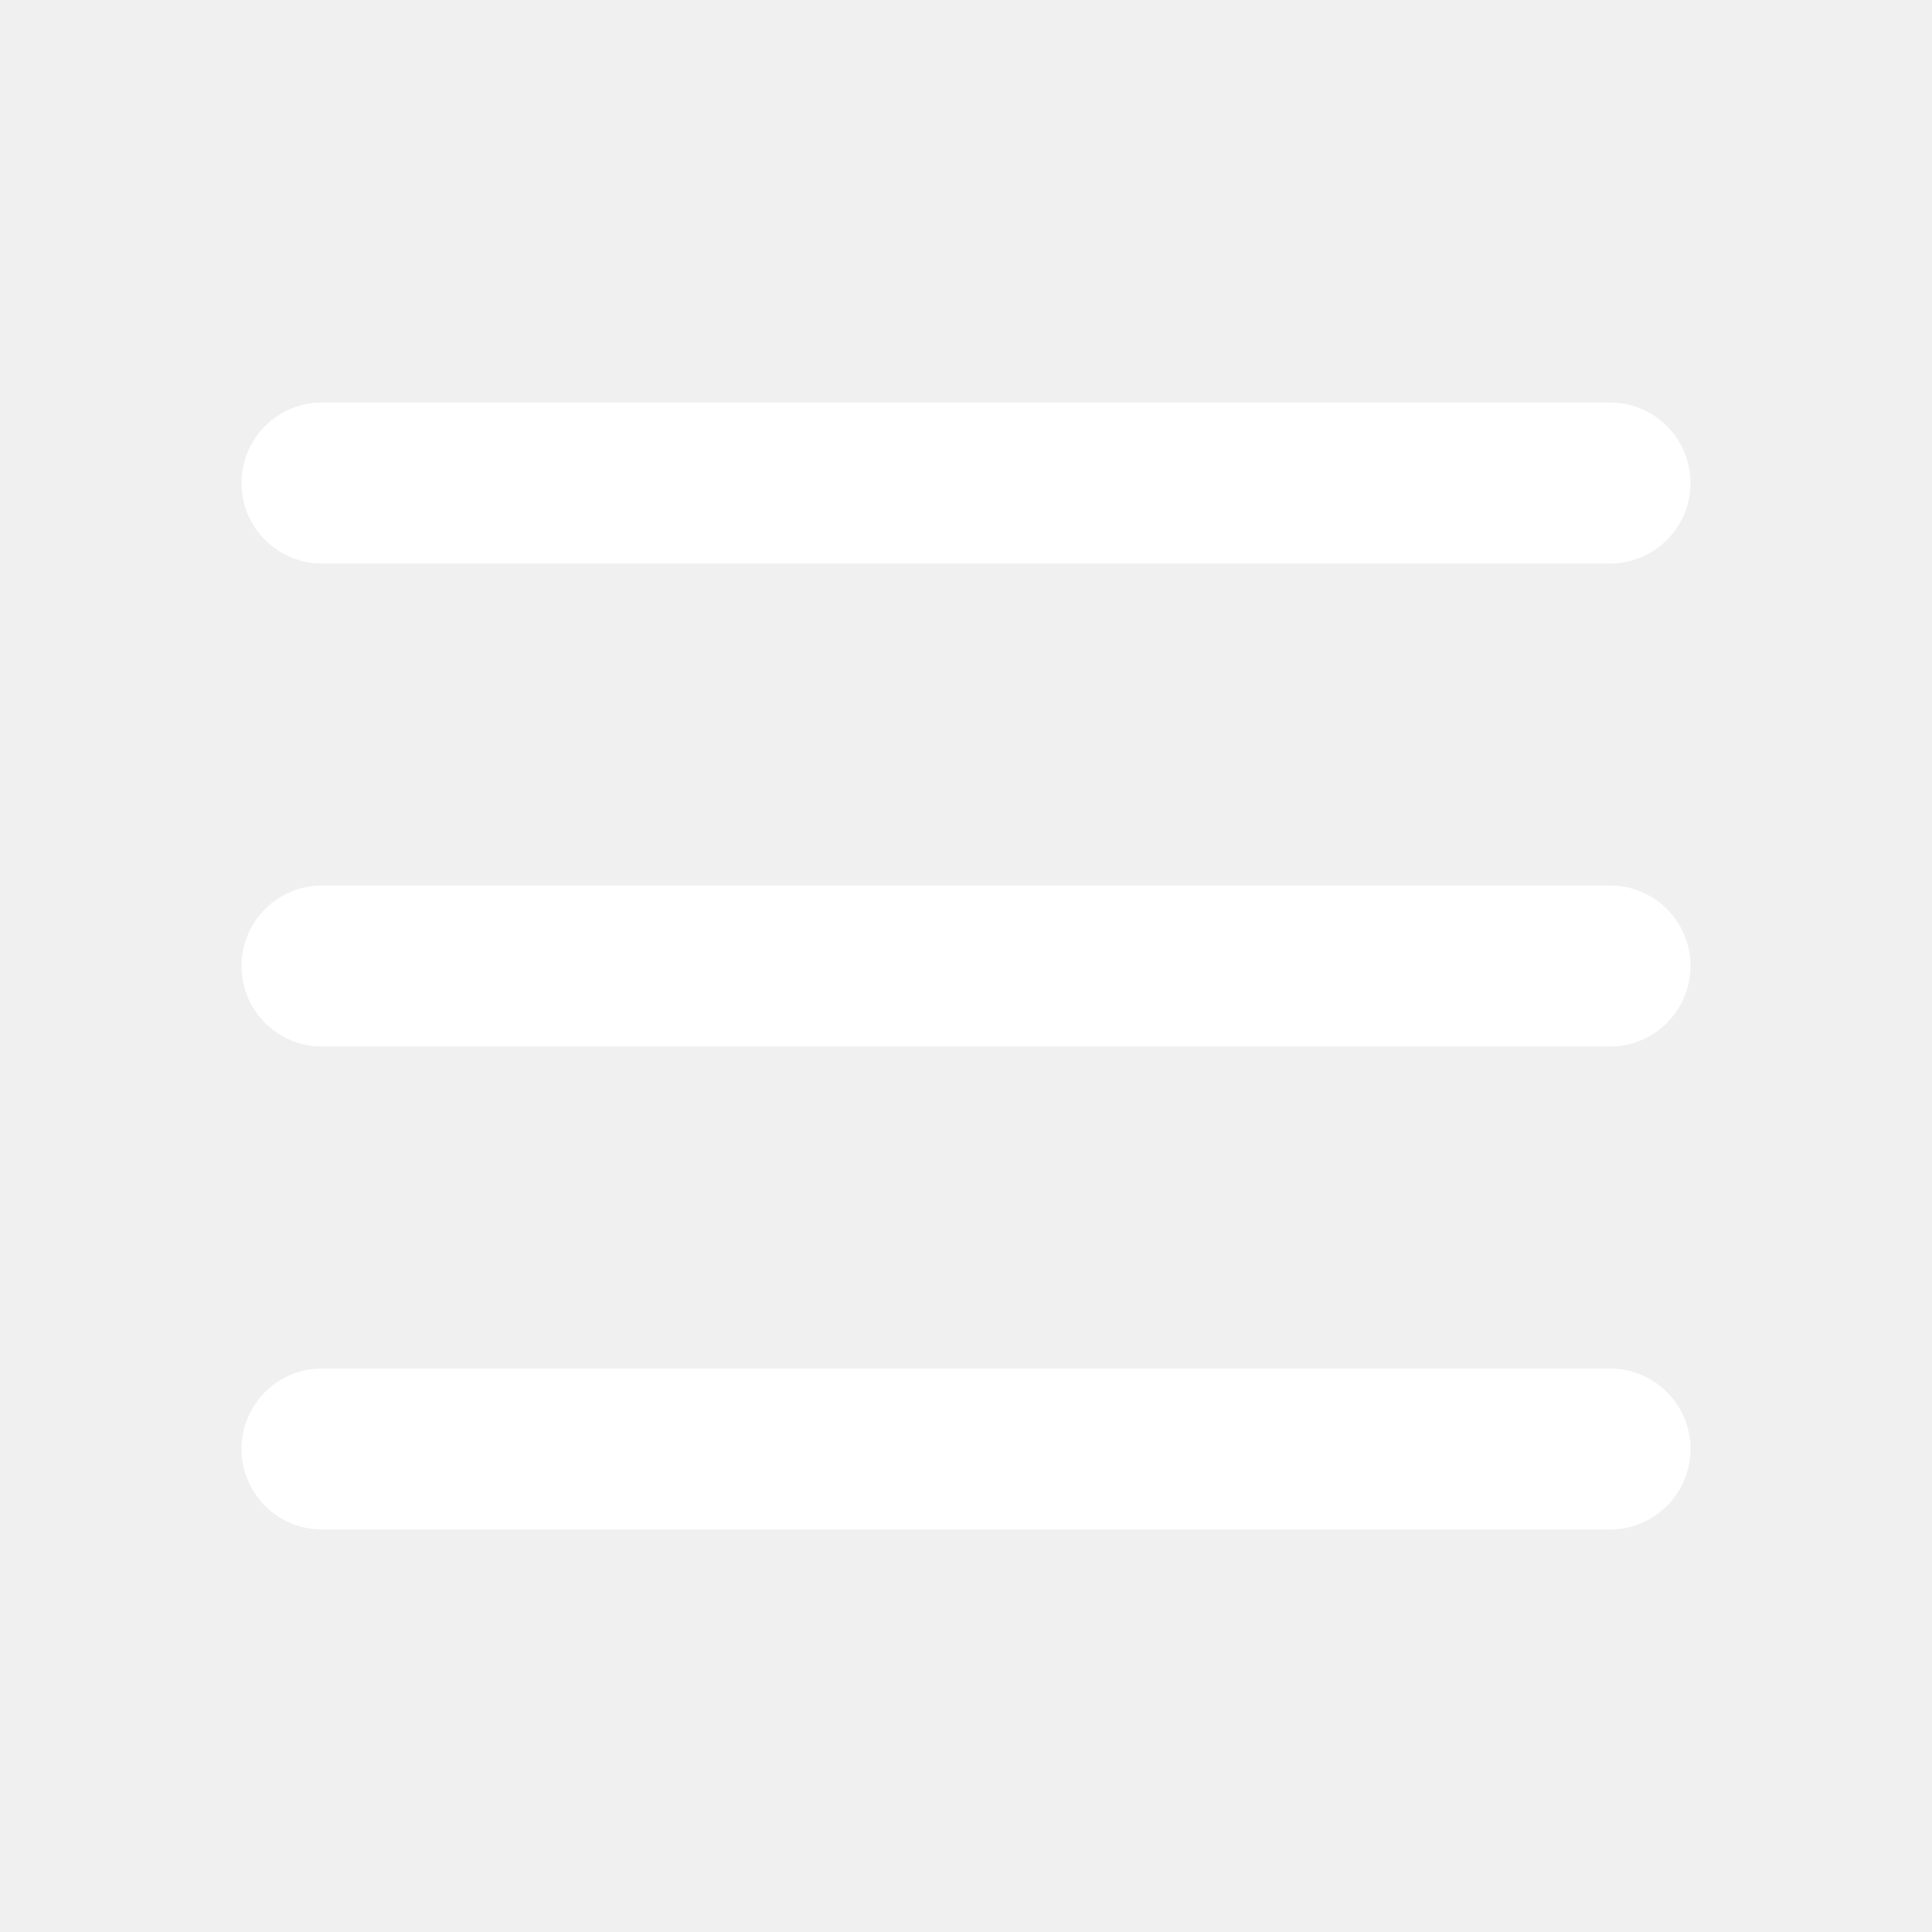
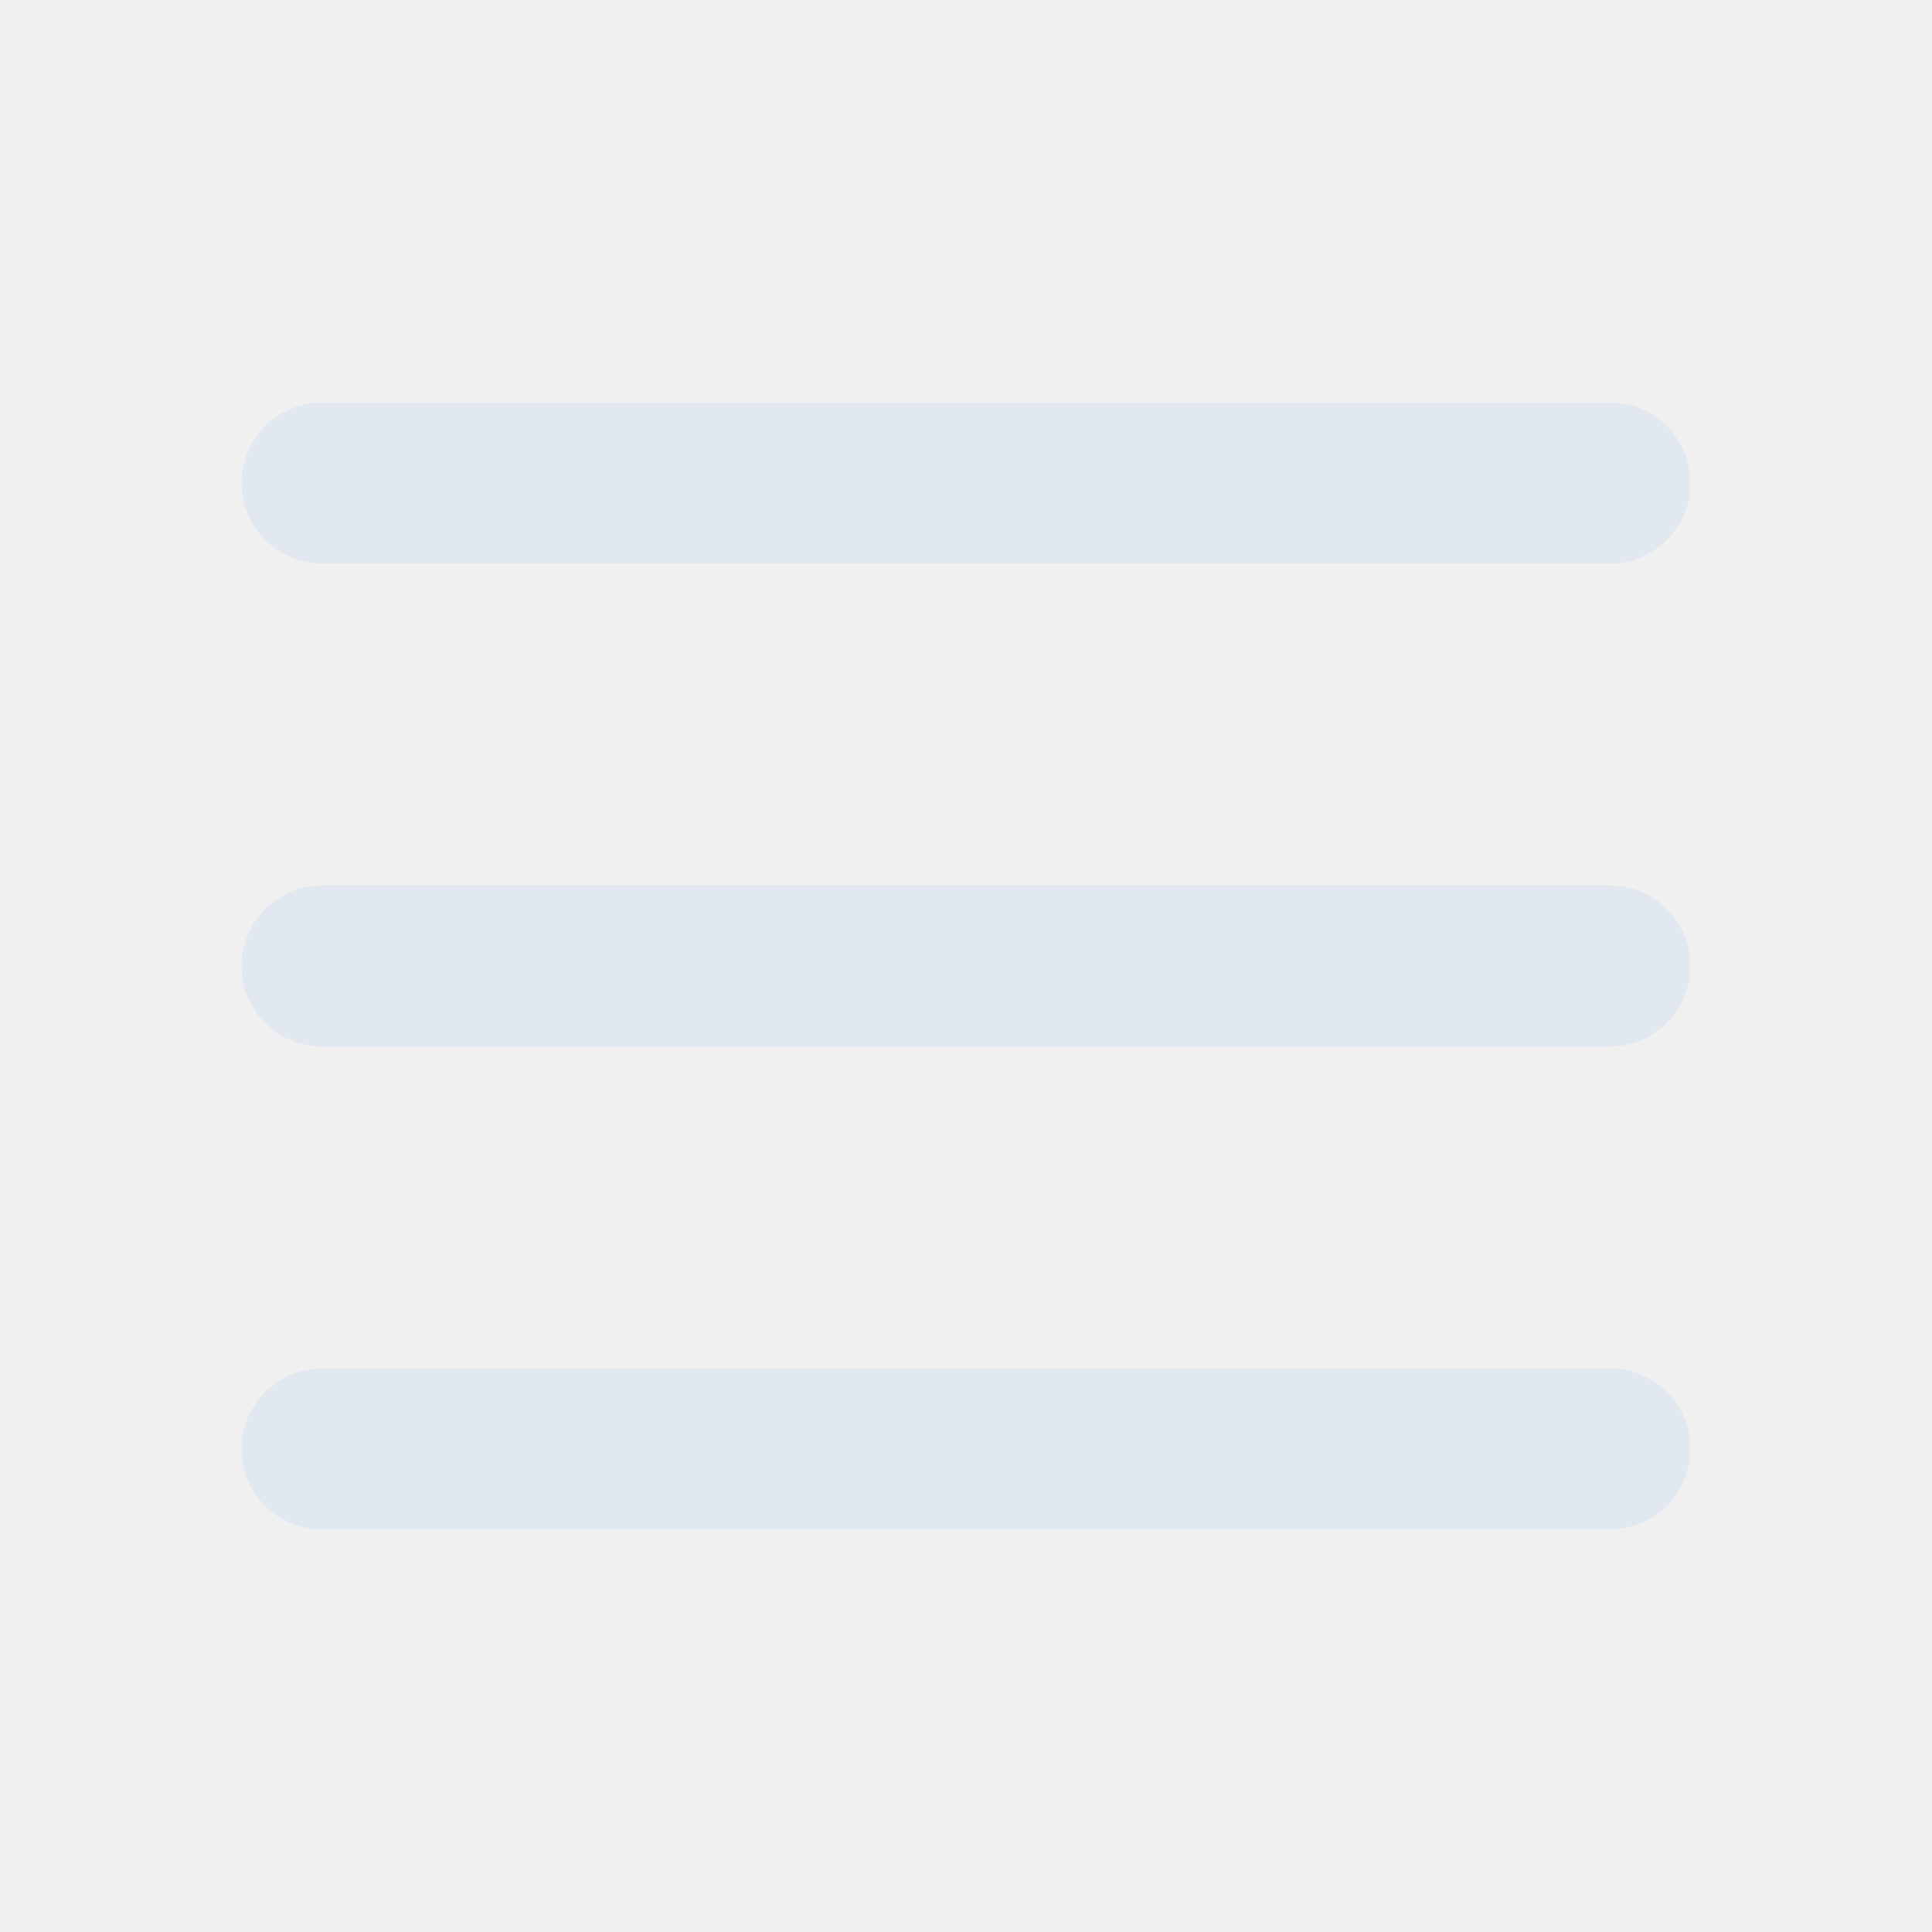
<svg xmlns="http://www.w3.org/2000/svg" width="800px" height="800px" viewBox="0 0 24 24" fill="none">
-   <path fill-rule="evenodd" clip-rule="evenodd" d="M4 5C3.448 5 3 5.448 3 6C3 6.552 3.448 7 4 7H20C20.552 7 21 6.552 21 6C21 5.448 20.552 5 20 5H4ZM3 12C3 11.448 3.448 11 4 11H20C20.552 11 21 11.448 21 12C21 12.552 20.552 13 20 13H4C3.448 13 3 12.552 3 12ZM3 18C3 17.448 3.448 17 4 17H20C20.552 17 21 17.448 21 18C21 18.552 20.552 19 20 19H4C3.448 19 3 18.552 3 18Z" fill="#ffffff" />
+   <path fill-rule="evenodd" clip-rule="evenodd" d="M4 5C3.448 5 3 5.448 3 6C3 6.552 3.448 7 4 7H20C20.552 7 21 6.552 21 6C21 5.448 20.552 5 20 5H4ZM3 12C3 11.448 3.448 11 4 11H20C20.552 11 21 11.448 21 12C21 12.552 20.552 13 20 13H4C3.448 13 3 12.552 3 12ZM3 18C3 17.448 3.448 17 4 17H20C20.552 17 21 17.448 21 18C21 18.552 20.552 19 20 19H4C3.448 19 3 18.552 3 18Z" fill="#E2E8F0" />
</svg>
